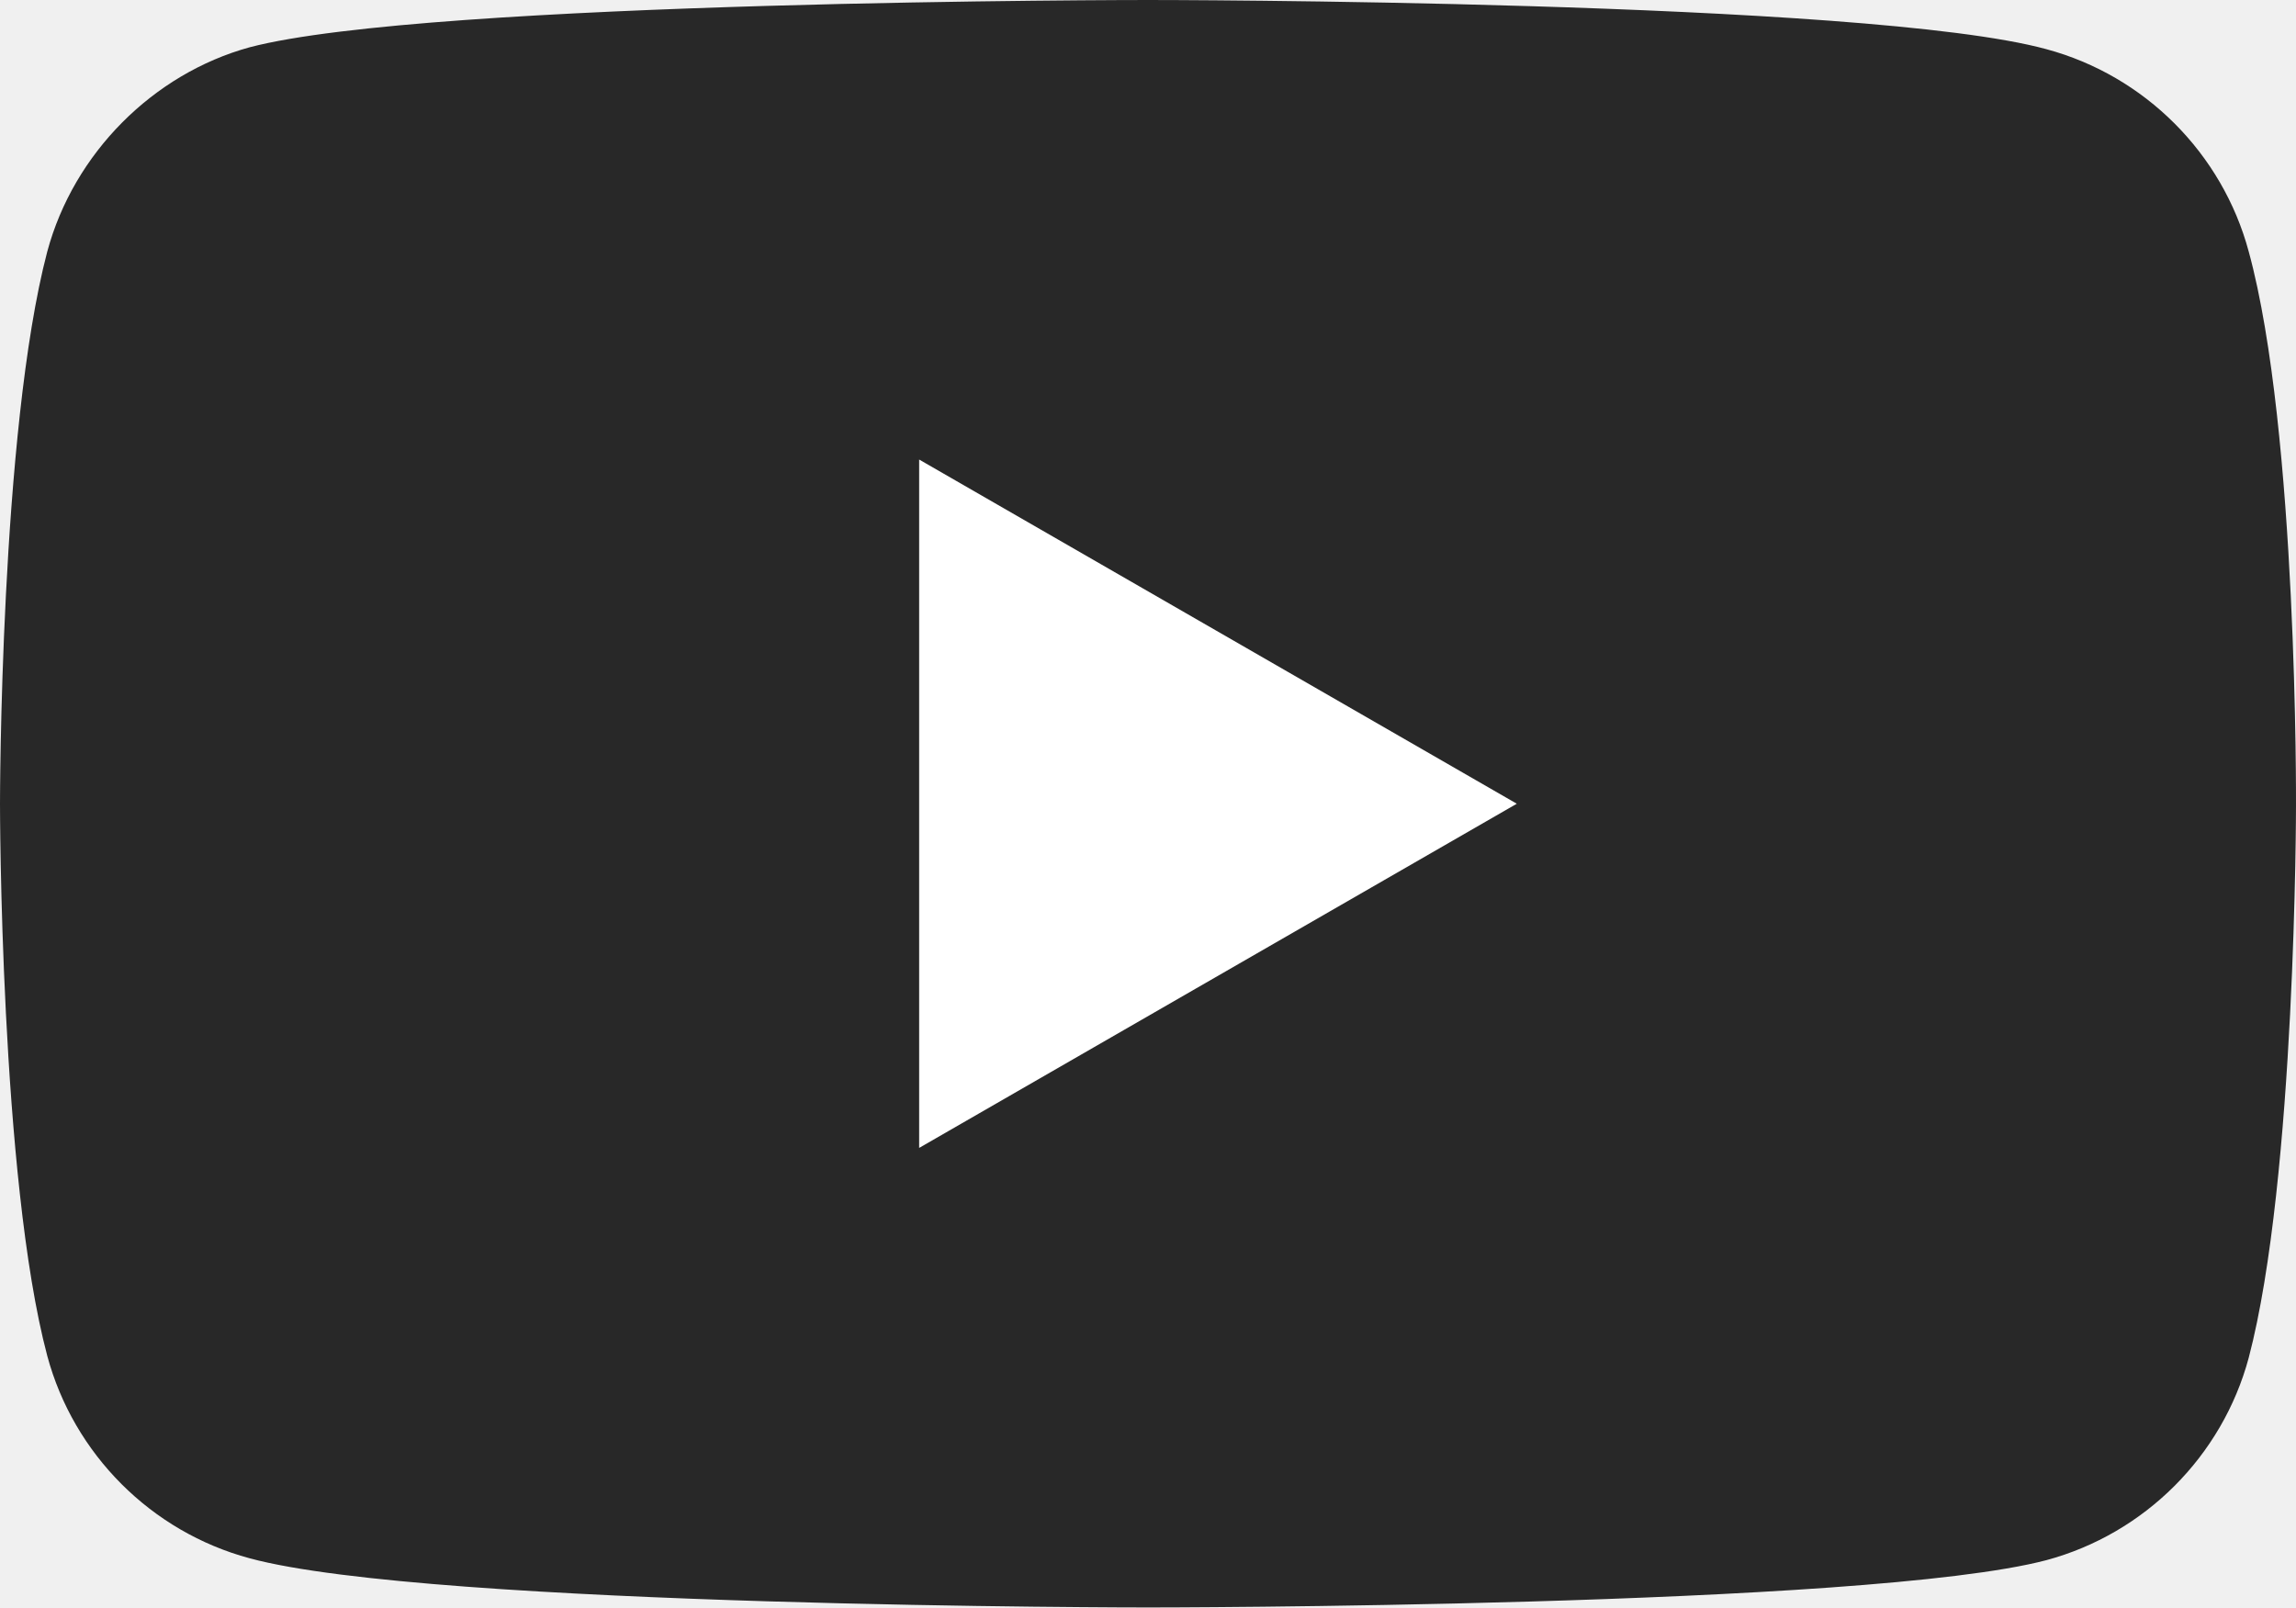
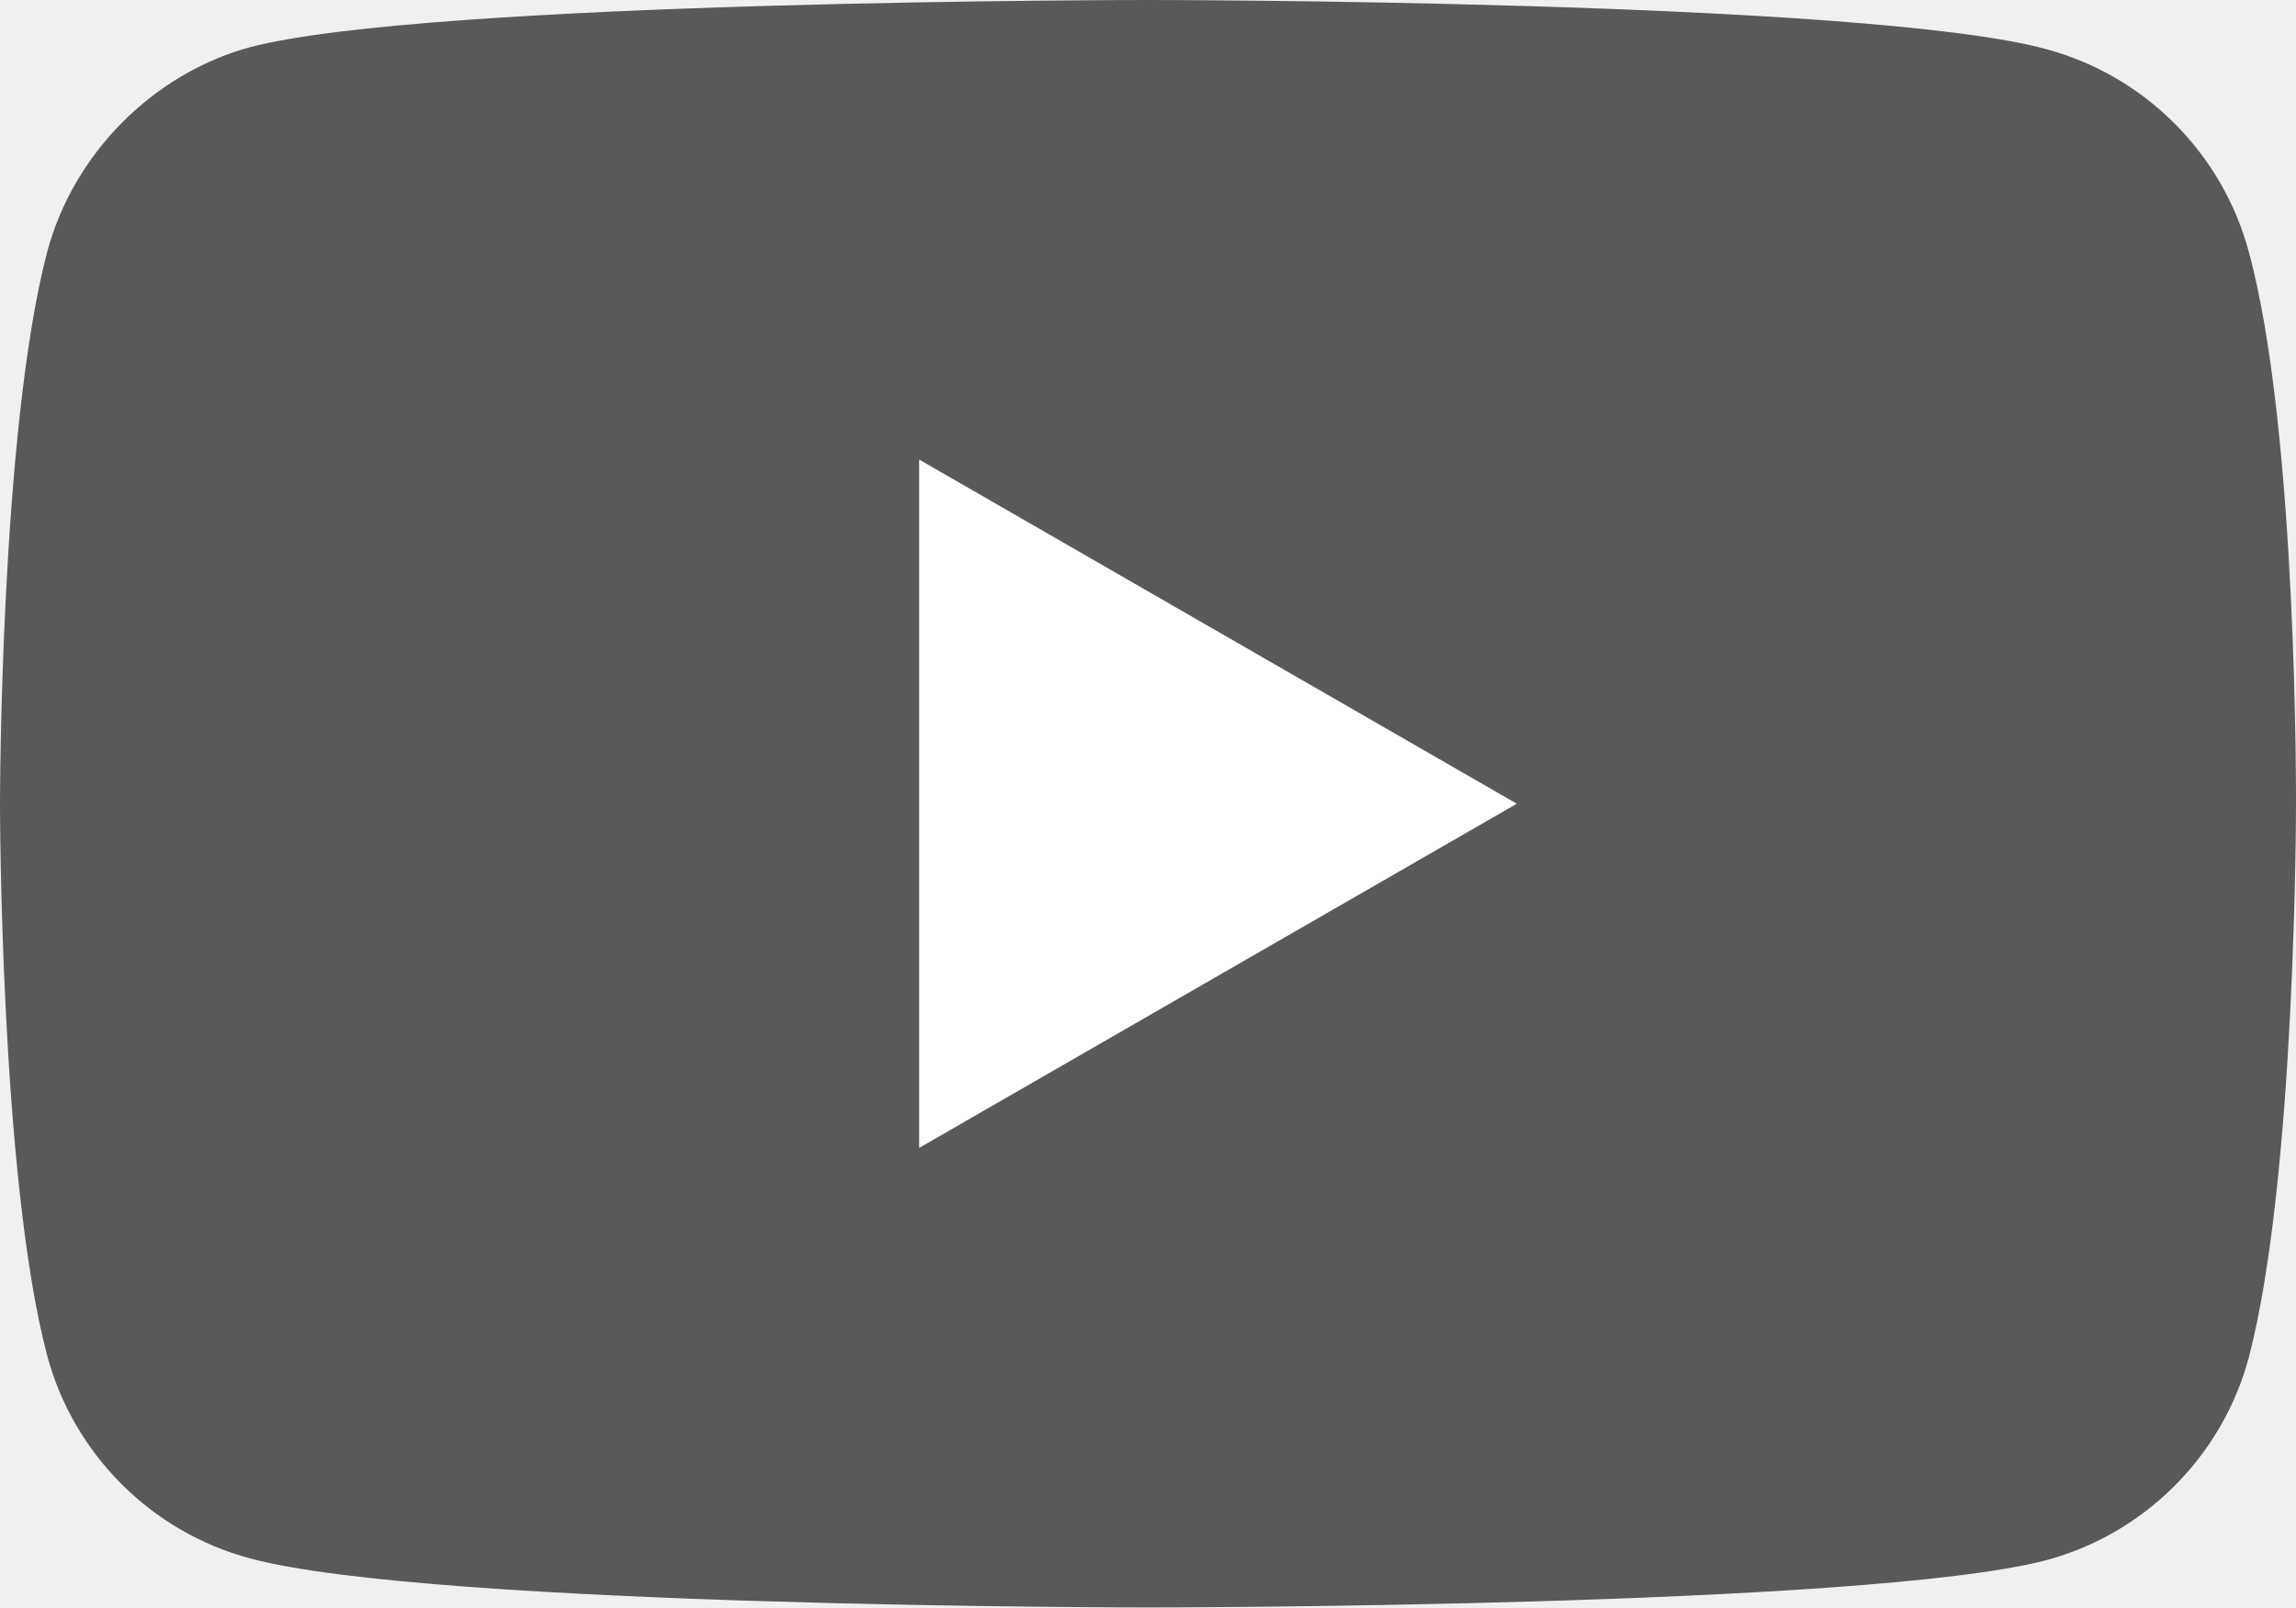
<svg xmlns="http://www.w3.org/2000/svg" version="1.1" id="Layer_1" x="0px" y="0px" viewBox="0 0 71.412 50" xml:space="preserve" width="71.412" height="50">
  <defs id="defs31" />
  <style type="text/css" id="style3">
	.st0{fill:#FF0000;}
	.st1{fill:#FFFFFF;}
- 	.st2{fill:#282828;}
+ 	.st2{fill:#595959;}
</style>
  <g id="g5" transform="scale(0.5882353,0.5882353)">
-     <path class="st0" d="M 118.9,13.3 C 117.5,8.1 113.4,4 108.2,2.6 98.7,0 60.7,0 60.7,0 60.7,0 22.7,0 13.2,2.5 8.1,3.9 3.9,8.1 2.5,13.3 0,22.8 0,42.5 0,42.5 0,42.5 0,62.3 2.5,71.7 3.9,76.9 8,81 13.2,82.4 22.8,85 60.7,85 60.7,85 c 0,0 38,0 47.5,-2.5 5.2,-1.4 9.3,-5.5 10.7,-10.7 2.5,-9.5 2.5,-29.2 2.5,-29.2 0,0 0.1,-19.8 -2.5,-29.3 z" id="path7" style="fill:#282828;fill-opacity:1" />
+     <path class="st0" d="M 118.9,13.3 C 117.5,8.1 113.4,4 108.2,2.6 98.7,0 60.7,0 60.7,0 60.7,0 22.7,0 13.2,2.5 8.1,3.9 3.9,8.1 2.5,13.3 0,22.8 0,42.5 0,42.5 0,42.5 0,62.3 2.5,71.7 3.9,76.9 8,81 13.2,82.4 22.8,85 60.7,85 60.7,85 c 0,0 38,0 47.5,-2.5 5.2,-1.4 9.3,-5.5 10.7,-10.7 2.5,-9.5 2.5,-29.2 2.5,-29.2 0,0 0.1,-19.8 -2.5,-29.3 z" id="path7" style="fill:#595959;fill-opacity:1" />
    <polygon class="st1" points="80.2,42.5 48.6,24.3 48.6,60.7 " id="polygon9" style="fill:#ffffff" />
  </g>
</svg>
